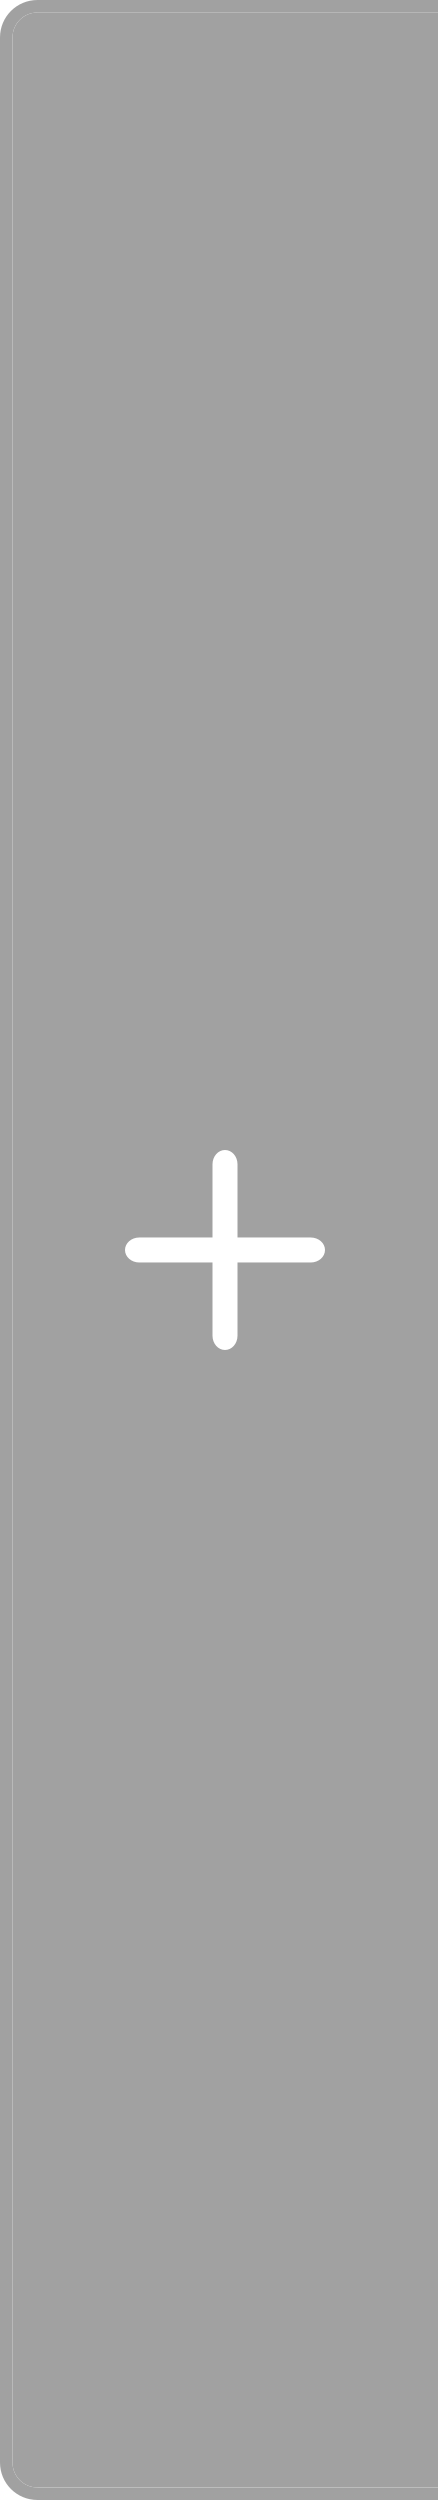
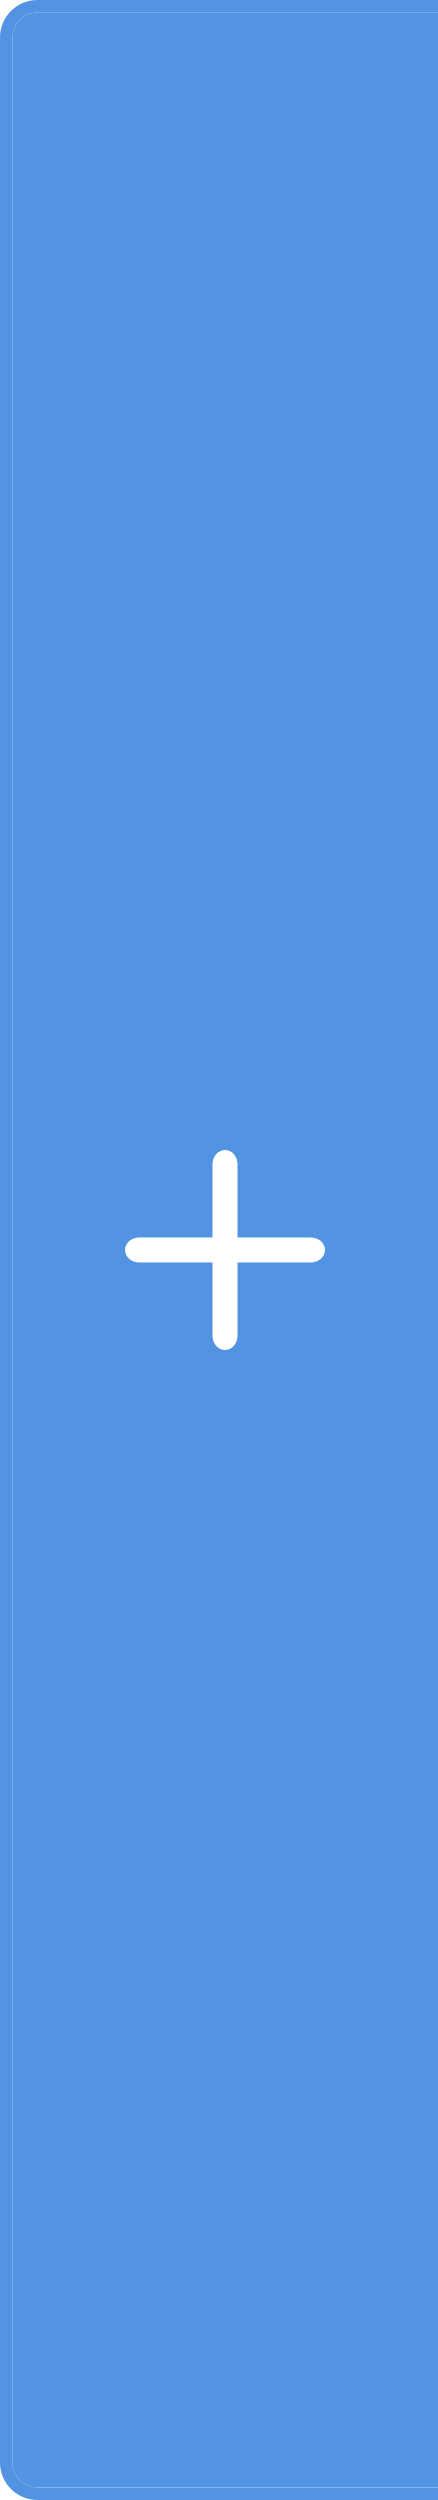
<svg xmlns="http://www.w3.org/2000/svg" xmlns:ns1="http://www.openswatchbook.org/uri/2009/osb" xmlns:xlink="http://www.w3.org/1999/xlink" width="35" height="200" id="svg2" version="1.1">
  <defs id="defs4">
    <linearGradient id="selected_fg_color" ns1:paint="solid">
      <stop style="stop-color:#ffffff;stop-opacity:1;" offset="0" id="stop4147" />
    </linearGradient>
    <linearGradient id="selected_bg_color" ns1:paint="solid">
-       <stop style="stop-color:#a1a1a1;stop-opacity:1;" offset="0" id="stop4144" />
+       <stop style="stop-color:#5294e2;stop-opacity:1;" offset="0" id="stop4144" />
    </linearGradient>
    <linearGradient xlink:href="#selected_bg_color" id="linearGradient4146" x1="19.5" y1="853.362" x2="19.5" y2="1051.362" gradientUnits="userSpaceOnUse" />
    <linearGradient xlink:href="#selected_fg_color" id="linearGradient4149" x1="18" y1="944.362" x2="18" y2="960.362" gradientUnits="userSpaceOnUse" />
  </defs>
  <g id="layer1" transform="translate(0,-852.3622)">
    <path style="opacity:1;fill:url(#selected_bg_color);fill-opacity:1;stroke:none;stroke-width:0;stroke-linecap:butt;stroke-linejoin:miter;stroke-miterlimit:4;stroke-opacity:1;stroke-dasharray:none;stroke-dashoffset:0" d="M 3 0 C 1.338 0 0 1.338 0 3 L 0 197 C 0 198.662 1.338 200 3 200 L 36 200 C 37.662 200 39 198.662 39 197 L 39 3 C 39 1.338 37.662 0 36 0 L 3 0 z M 3 1 L 36 1 C 37.108 1 38 1.892 38 3 L 38 197 C 38 198.108 37.108 199 36 199 L 3 199 C 1.892 199 1 198.108 1 197 L 1 3 C 1 1.892 1.892 1 3 1 z " transform="translate(0,852.3622)" id="rect3810" />
    <g transform="translate(0,-0.9999969)" id="g3917-7" style="fill:#000000;fill-opacity:1;opacity:0.5" />
    <rect rx="2" style="opacity:1;fill:url(#linearGradient4146);fill-opacity:1;stroke:#102b68;stroke-width:0;stroke-linecap:butt;stroke-linejoin:miter;stroke-miterlimit:4;stroke-dasharray:none;stroke-dashoffset:0;stroke-opacity:1" id="rect3812" width="37" height="198" x="1" y="853.362" ry="2" />
    <g id="g3917" style="fill:url(#linearGradient4149);fill-opacity:1">
      <rect ry="1.143" y="944.362" x="17" height="16" width="2" id="rect3897" style="opacity:1;fill:url(#linearGradient4149);fill-opacity:1;stroke:#102b68;stroke-width:0;stroke-linecap:butt;stroke-linejoin:miter;stroke-miterlimit:4;stroke-opacity:1;stroke-dasharray:none;stroke-dashoffset:0" />
      <rect transform="matrix(0,1,-1,0,0,0)" ry="1.143" y="-26" x="951.362" height="16" width="2" id="rect3897-6" style="opacity:1;fill:url(#linearGradient4149);fill-opacity:1;stroke:#102b68;stroke-width:0;stroke-linecap:butt;stroke-linejoin:miter;stroke-miterlimit:4;stroke-opacity:1;stroke-dasharray:none;stroke-dashoffset:0" />
    </g>
  </g>
</svg>
